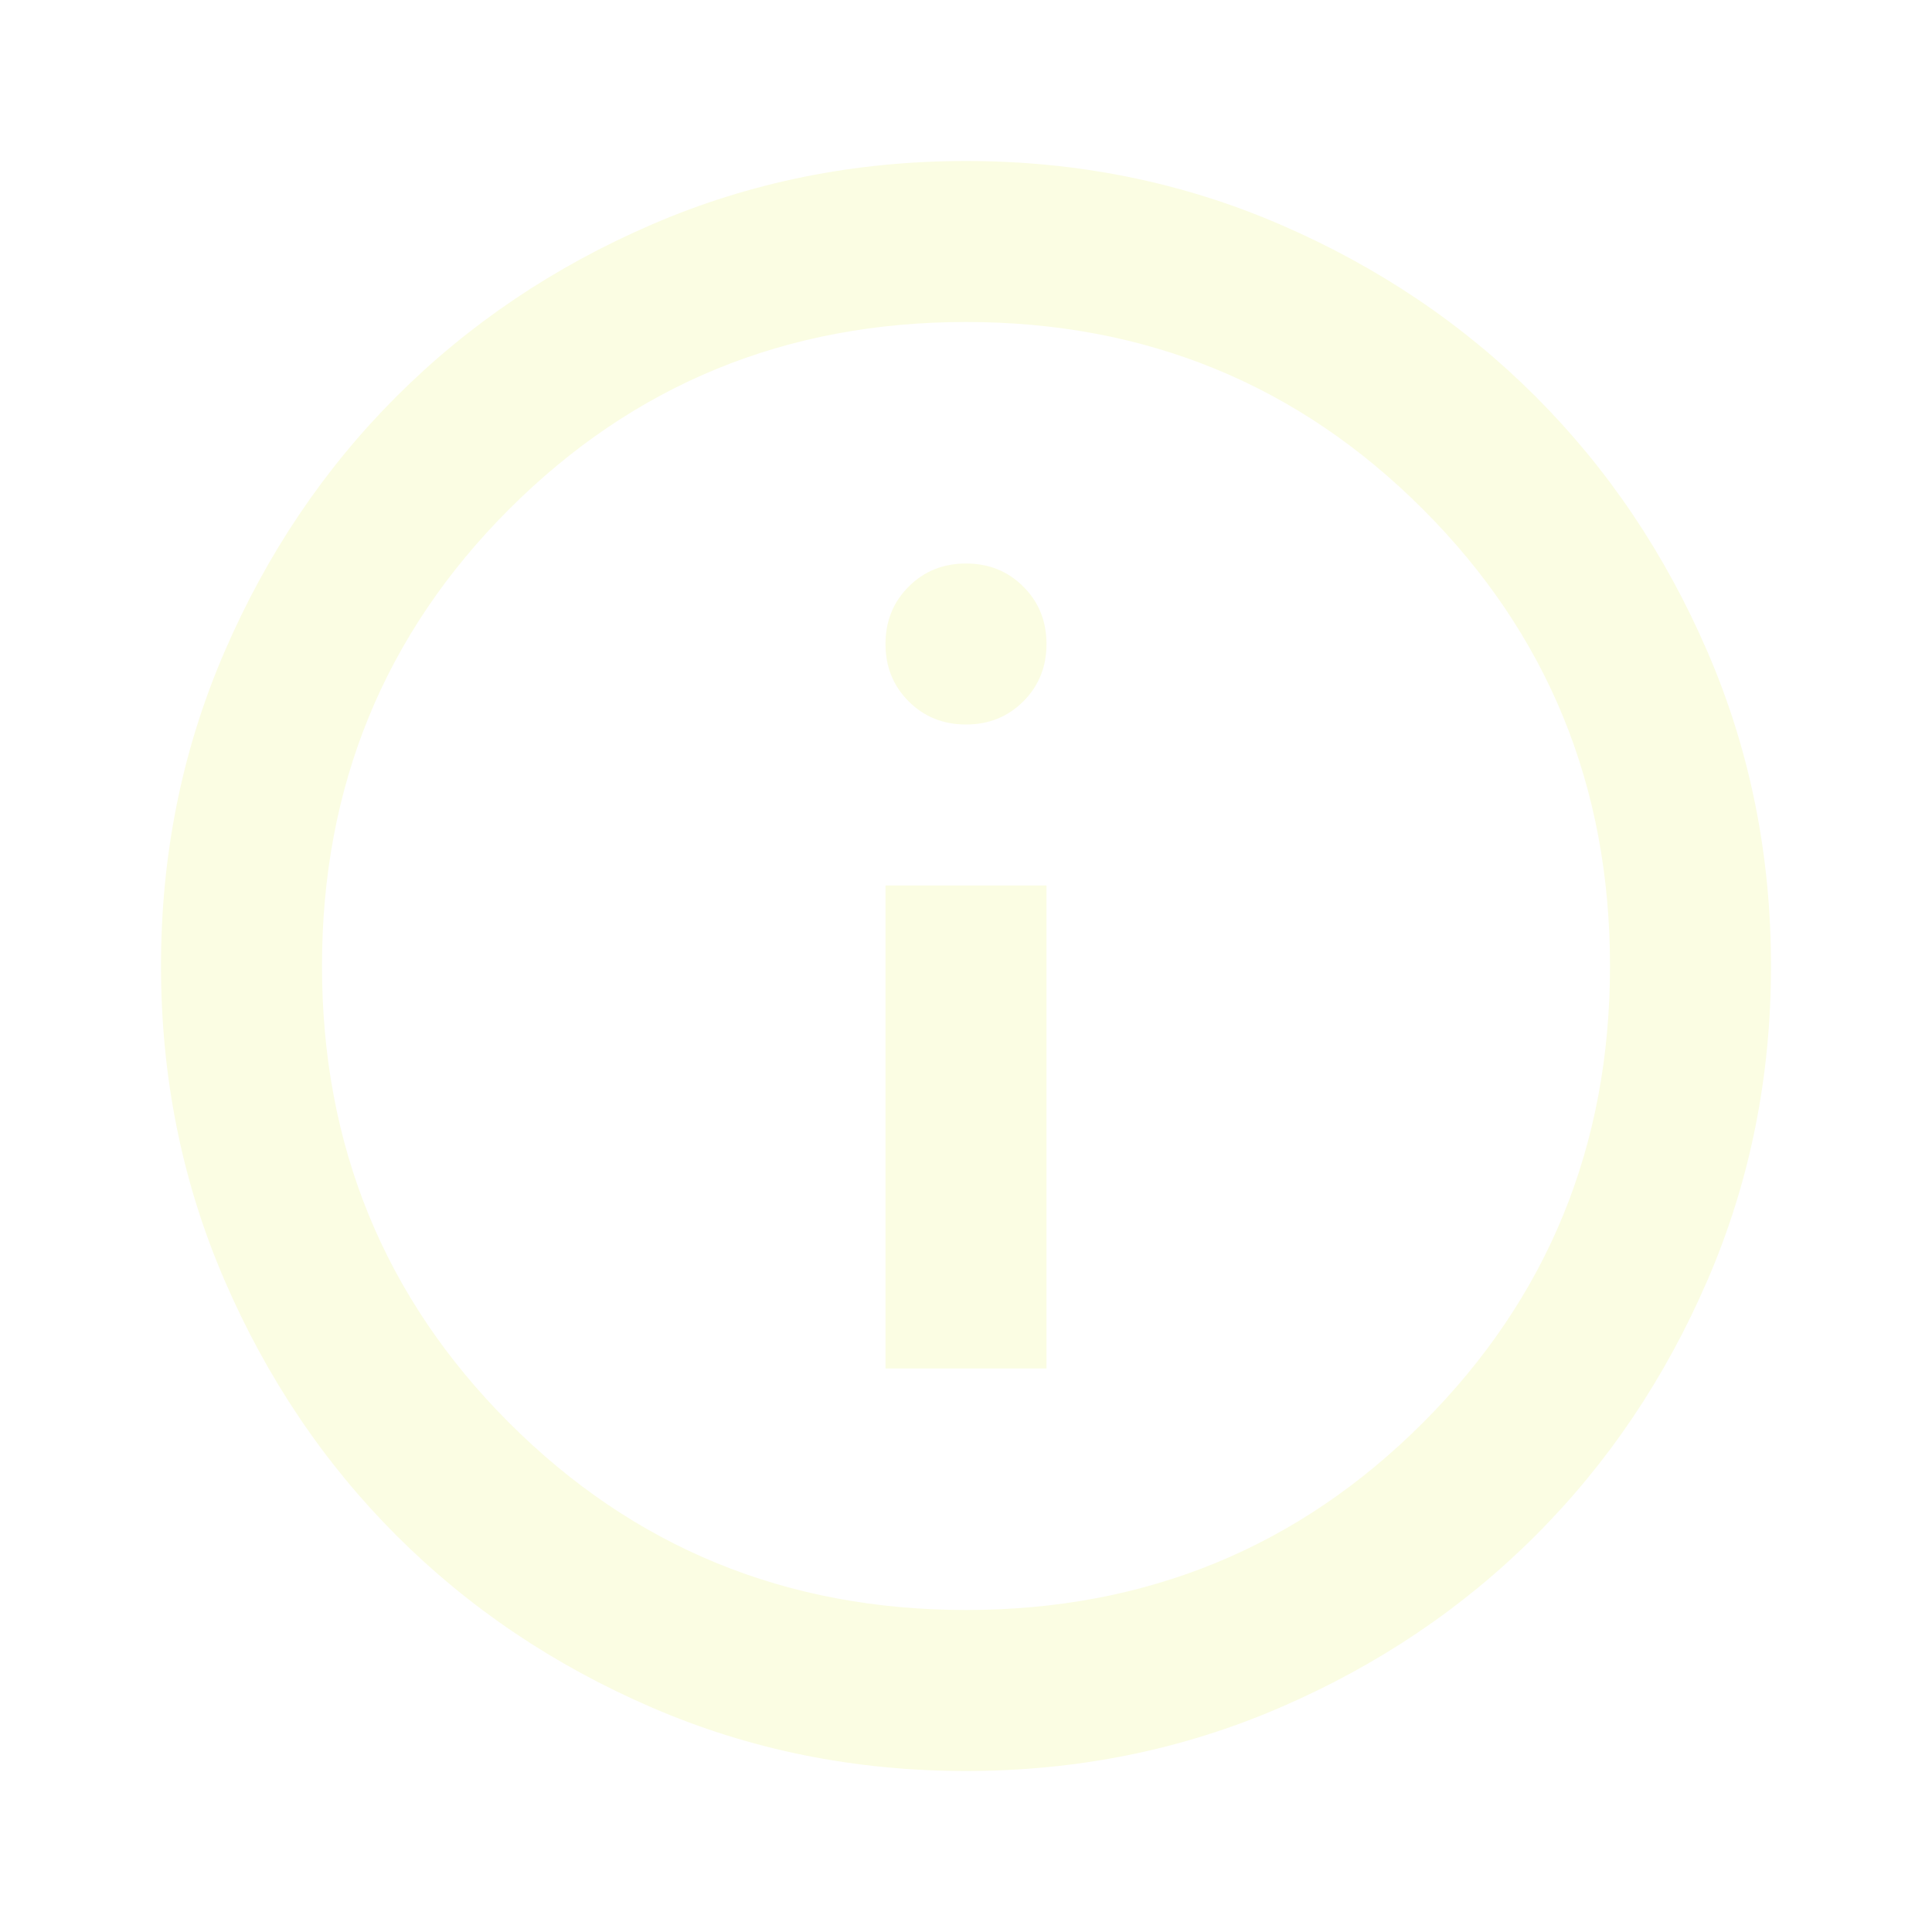
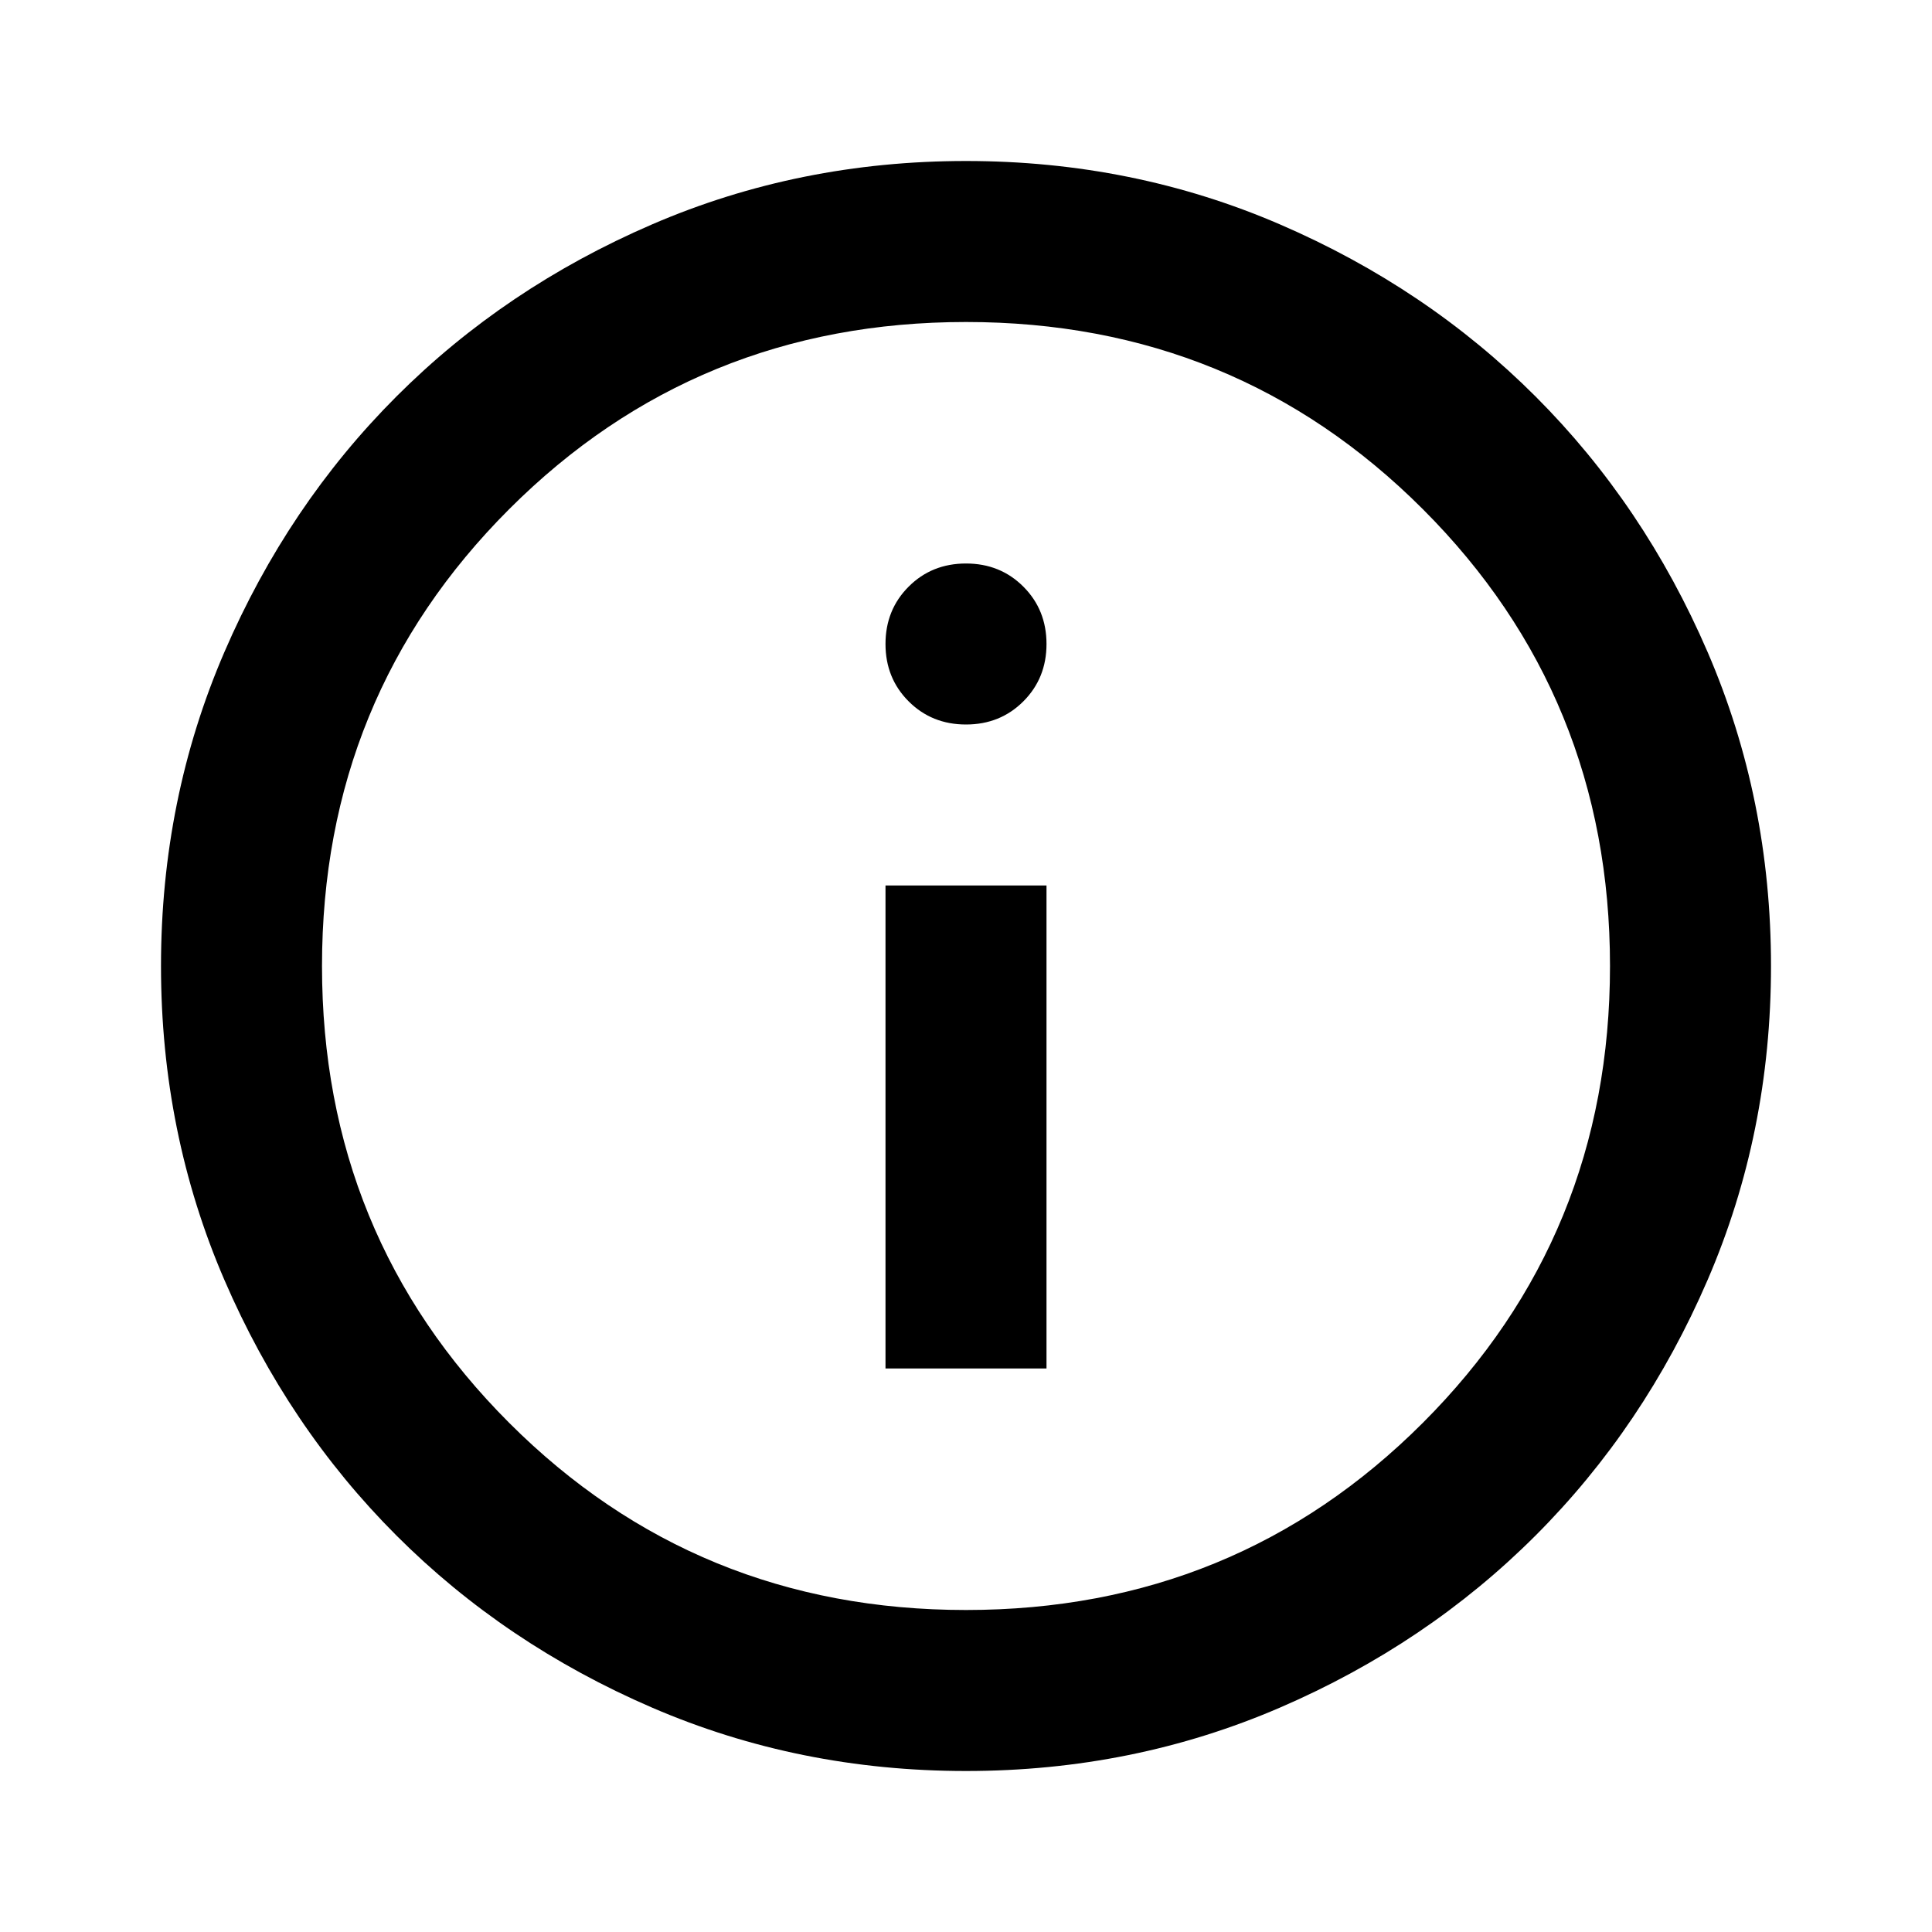
- <svg xmlns="http://www.w3.org/2000/svg" height="24px" viewBox="0 -960 960 960" width="24px" fill="#fbfde3">
+ <svg xmlns="http://www.w3.org/2000/svg" height="24px" viewBox="0 -960 960 960" width="24px" fill="currentColor">
  <path d="M440-280h80v-240h-80v240Zm68.5-331.5Q520-623 520-640t-11.5-28.5Q497-680 480-680t-28.5 11.5Q440-657 440-640t11.5 28.5Q463-600 480-600t28.5-11.5ZM480-80q-83 0-156-31.5T197-197q-54-54-85.5-127T80-480q0-83 31.5-156T197-763q54-54 127-85.5T480-880q83 0 156 31.5T763-763q54 54 85.5 127T880-480q0 83-31.5 156T763-197q-54 54-127 85.5T480-80Zm0-80q134 0 227-93t93-227q0-134-93-227t-227-93q-134 0-227 93t-93 227q0 134 93 227t227 93Zm0-320Z" />
</svg>
